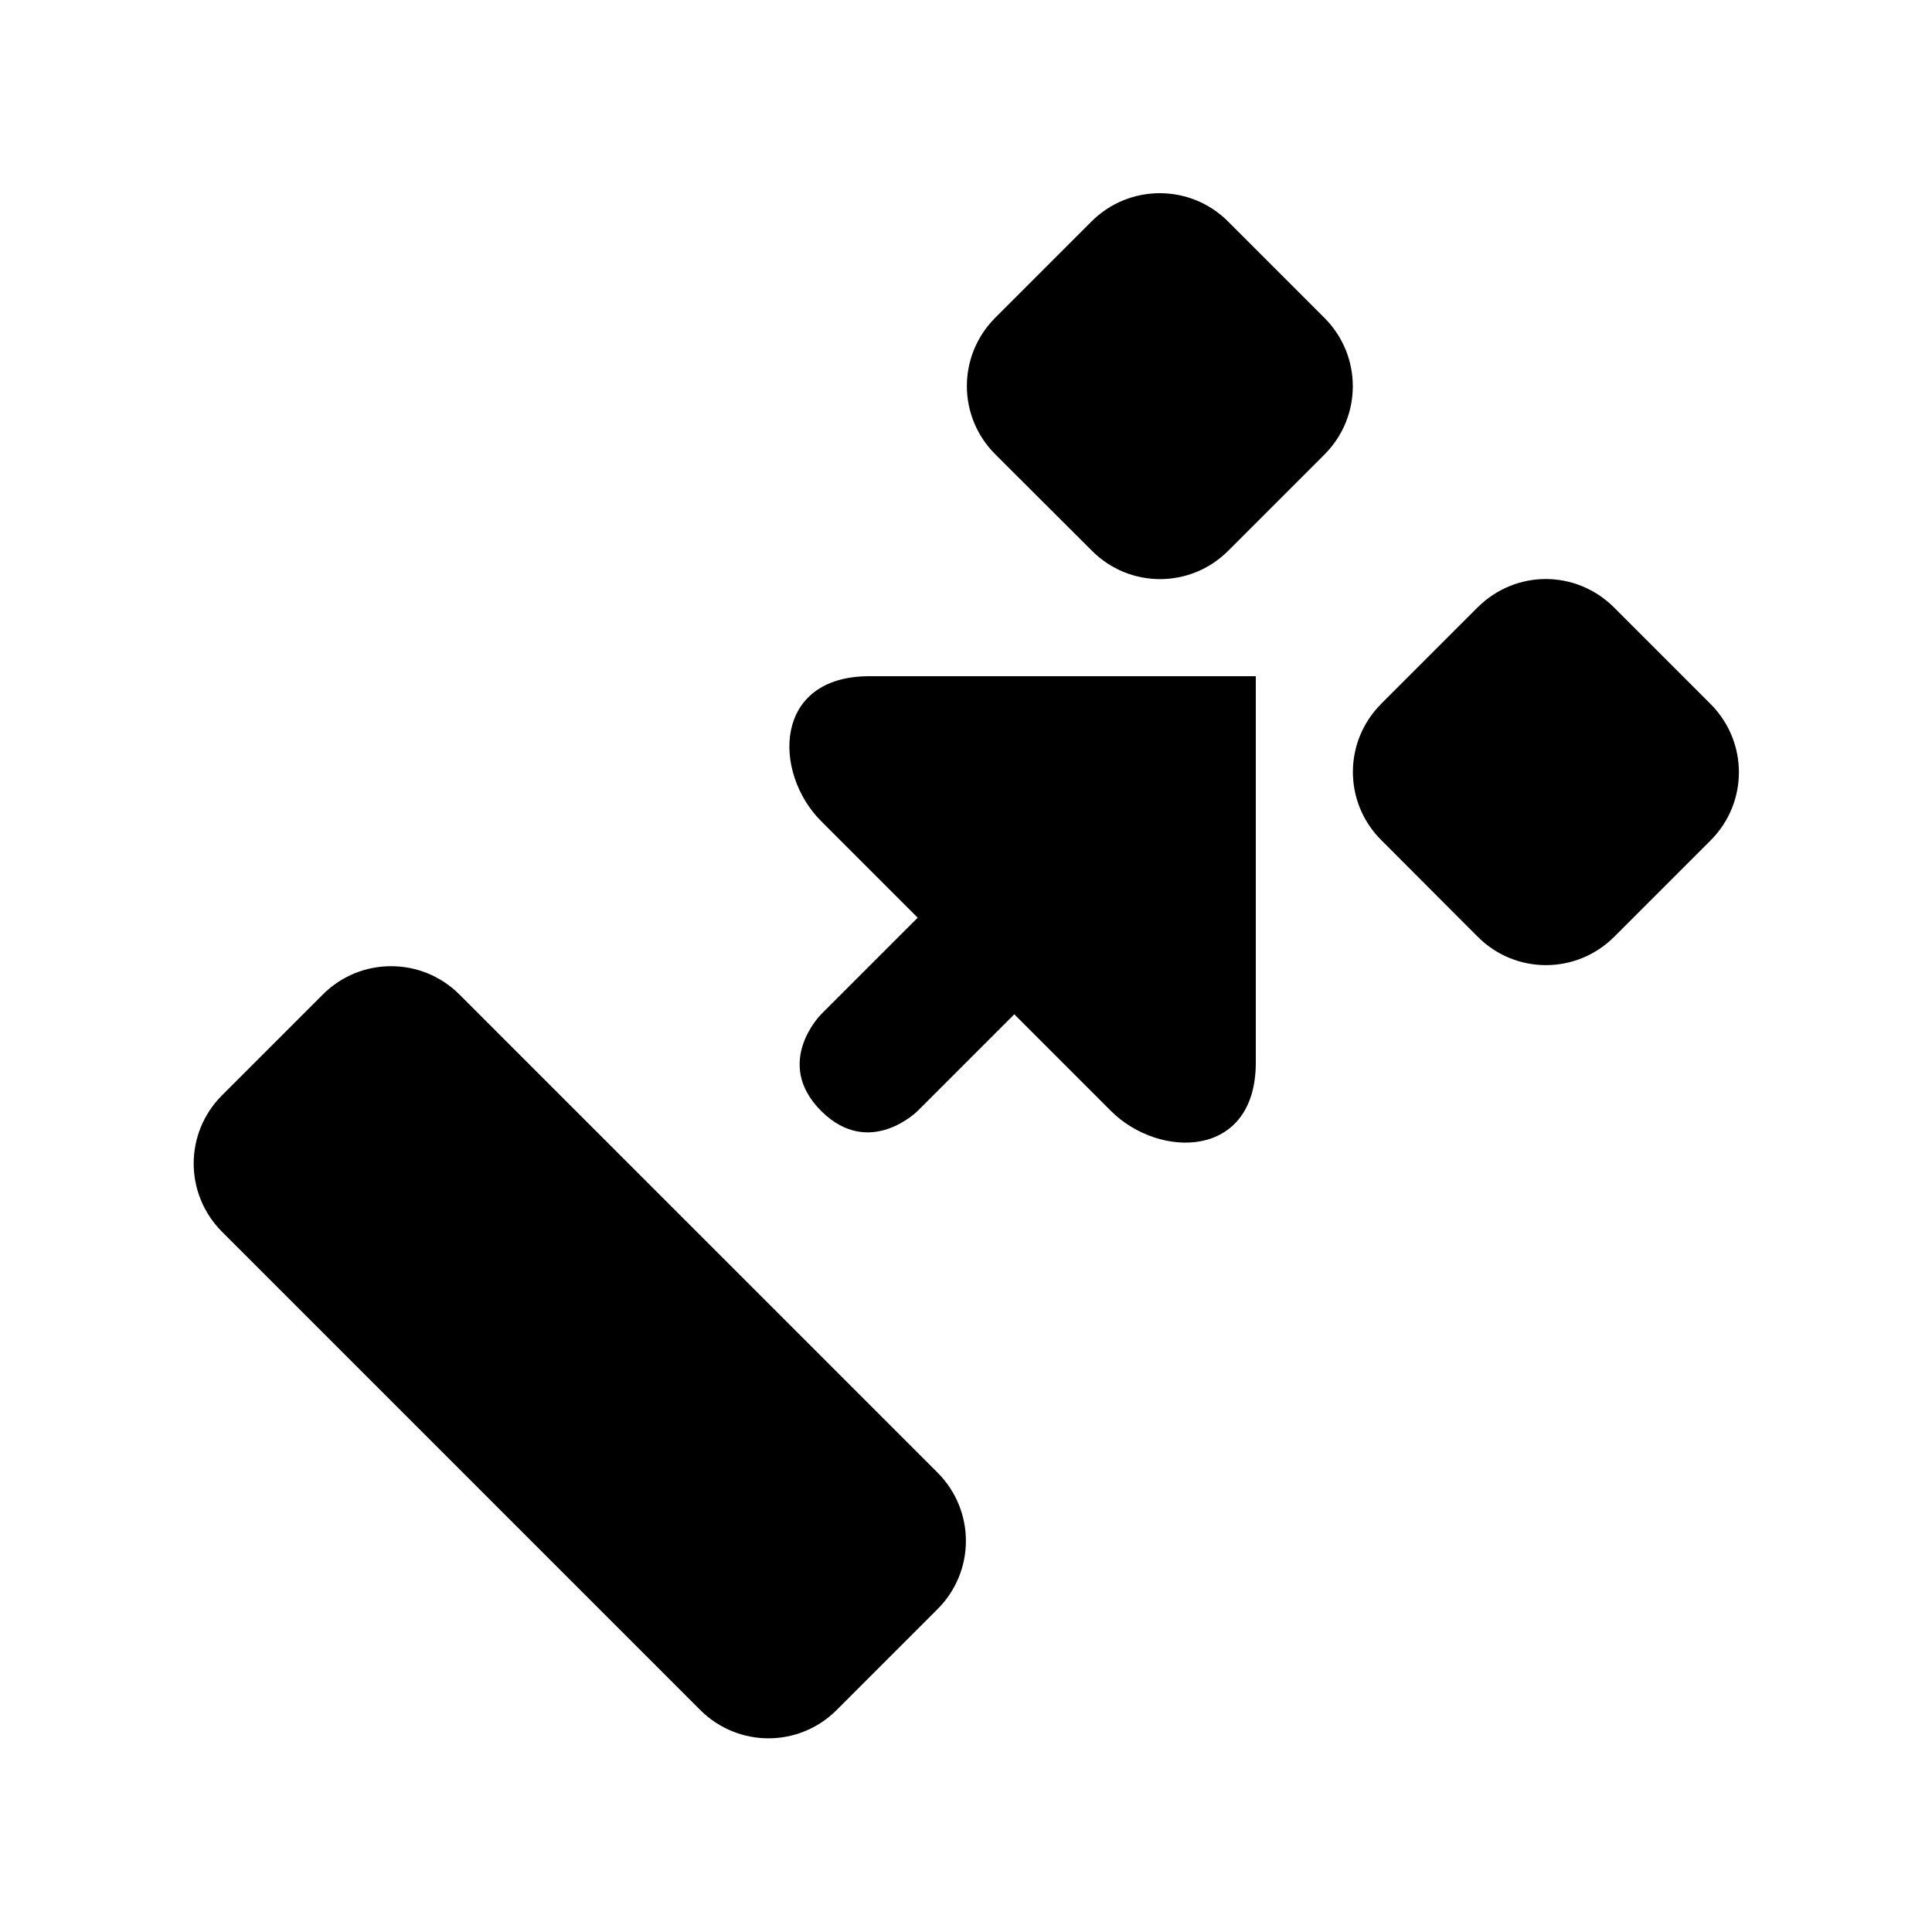
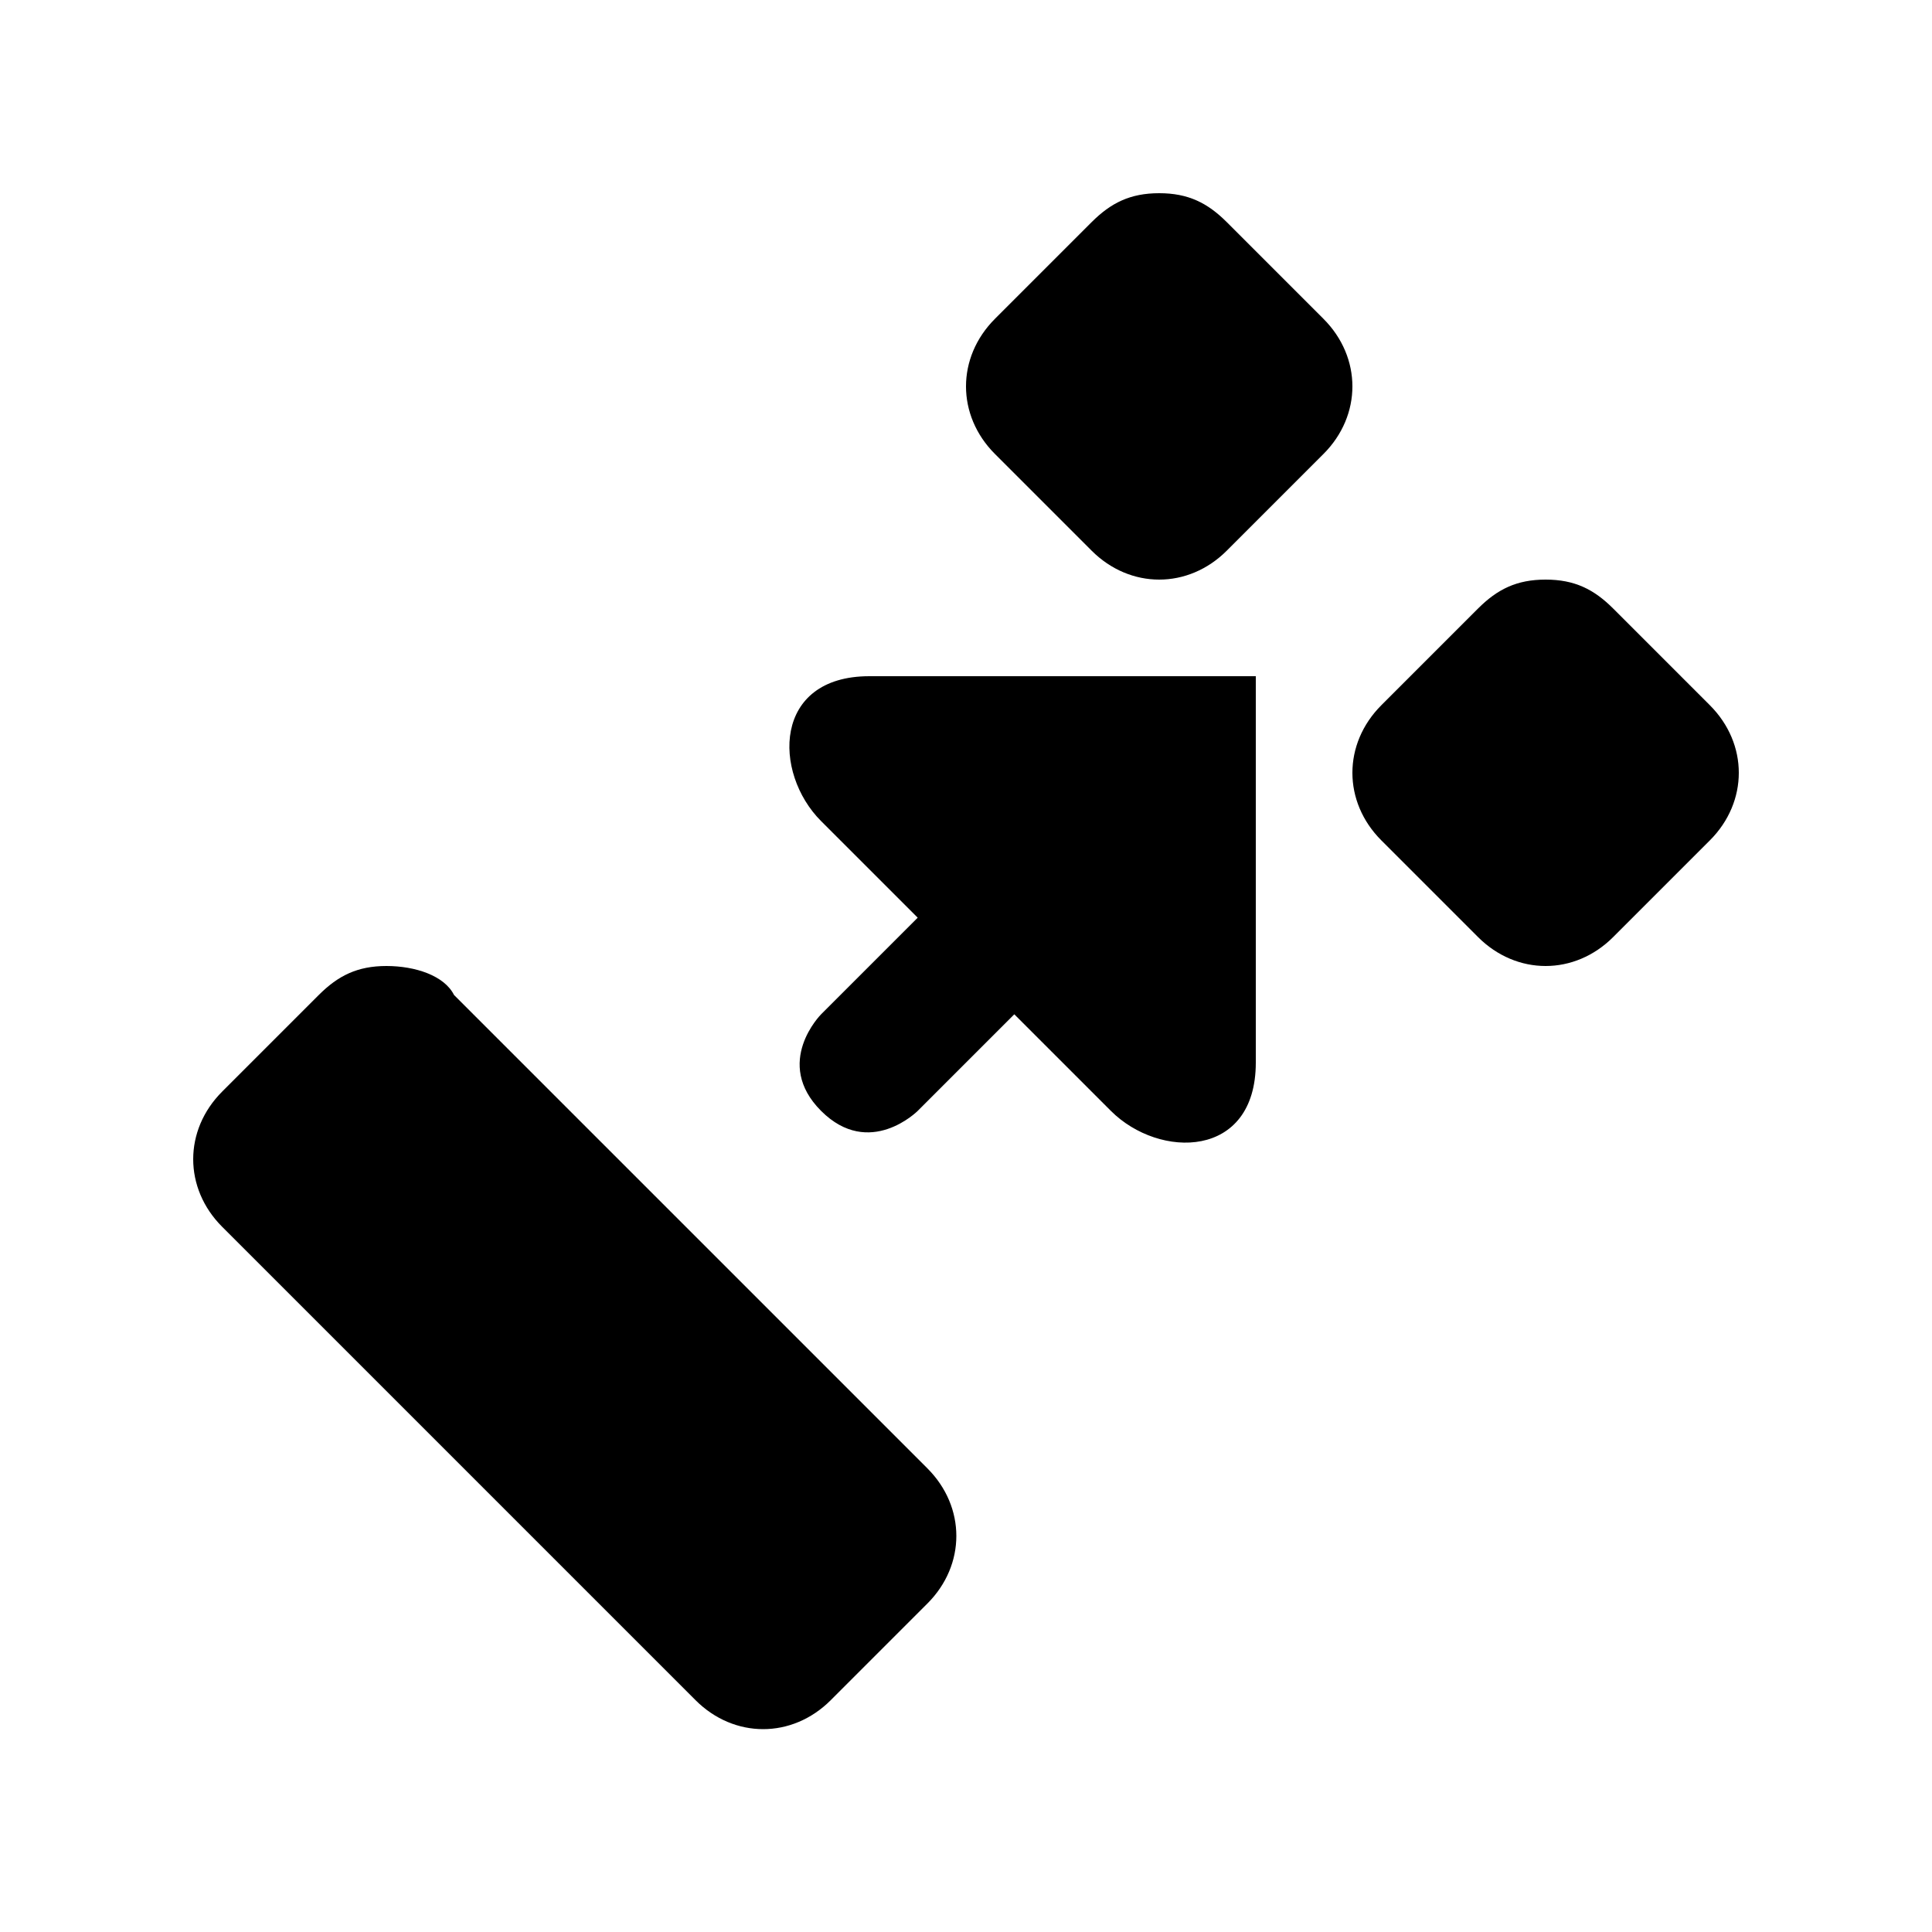
- <svg xmlns="http://www.w3.org/2000/svg" xmlns:xlink="http://www.w3.org/1999/xlink" width="20" height="20" id="svg5738" version="1.1">
-   <defs id="defs5740">
-     <linearGradient xlink:href="#linearGradient4103" id="linearGradient4184" gradientUnits="userSpaceOnUse" x1="3003" y1="10" x2="3017" y2="10" gradientTransform="translate(1,2.6171874e-6)" />
-     <linearGradient id="linearGradient4103">
-       <stop style="stop-color:#000000;stop-opacity:1;" offset="0" id="stop4105" />
-       <stop style="stop-color:#000000;stop-opacity:0;" offset="1" id="stop4107" />
-     </linearGradient>
-   </defs>
-   <g id="layer1" transform="translate(0,-1032.362)">
-     <path style="color:#000000;clip-rule:nonzero;display:inline;overflow:visible;visibility:visible;opacity:1;isolation:auto;mix-blend-mode:normal;color-interpolation:sRGB;color-interpolation-filters:linearRGB;solid-color:#000000;solid-opacity:1;fill:#000000;fill-opacity:1;fill-rule:nonzero;stroke:none;stroke-width:2;stroke-linecap:butt;stroke-linejoin:miter;stroke-miterlimit:4;stroke-dasharray:none;stroke-dashoffset:0;stroke-opacity:1;marker:none;color-rendering:auto;image-rendering:auto;shape-rendering:auto;text-rendering:auto;enable-background:accumulate" d="M 12.006 2 C 11.75 2 11.495 2.097 11.299 2.293 L 10.303 3.289 C 9.911 3.681 9.911 4.312 10.303 4.703 L 11.303 5.701 C 11.694 6.093 12.323 6.093 12.715 5.701 L 13.711 4.705 C 14.102 4.314 14.102 3.683 13.711 3.291 L 12.713 2.293 C 12.517 2.097 12.261 2 12.006 2 z M 16.002 5.994 C 15.746 5.994 15.491 6.093 15.295 6.289 L 14.299 7.285 C 13.907 7.677 13.907 8.306 14.299 8.697 L 15.297 9.697 C 15.688 10.089 16.319 10.089 16.711 9.697 L 17.707 8.701 C 18.099 8.31 18.099 7.679 17.707 7.287 L 16.709 6.289 C 16.513 6.093 16.257 5.994 16.002 5.994 z M 9 7 C 8 7 8 8 8.5 8.5 C 8.833 8.833 9.5 9.5 9.5 9.5 L 8.5 10.5 C 8.5 10.5 8 11 8.5 11.5 C 9 12 9.5 11.5 9.5 11.5 L 10.5 10.5 L 11.5 11.5 C 12 12 13 12 13 11 L 13 7 L 9 7 z M 4.049 10.002 C 3.793 10.002 3.538 10.099 3.342 10.295 L 2.299 11.338 C 1.907 11.729 1.907 12.36 2.299 12.752 L 7.248 17.701 C 7.64 18.093 8.271 18.093 8.662 17.701 L 9.705 16.658 C 10.097 16.267 10.097 15.636 9.705 15.244 L 4.756 10.295 C 4.56 10.099 4.304 10.002 4.049 10.002 z " transform="translate(0,1032.362)" id="rect9198" />
-   </g>
+ <svg xmlns="http://www.w3.org/2000/svg" viewBox="0 0 20 20">
+   <path d="m12 2c-.3 0-.5.1-.7.3l-1 1c-.4.4-.4 1 0 1.4l1 1c.4.4 1 .4 1.4 0l1-1c.4-.4.4-1 0-1.4l-1-1c-.2-.2-.4-.3-.7-.3zm4 4c-.3 0-.5.1-.7.3l-1 1c-.4.4-.4 1 0 1.4l1 1c.4.4 1 .4 1.4 0l1-1c.4-.4.4-1 0-1.4l-1-1c-.2-.2-.4-.3-.7-.3zm-7 1c-1 0-1 1-.5 1.5.3.3 1 1 1 1l-1 1s-.5.5 0 1 1 0 1 0l1-1 1 1c.5.5 1.5.5 1.5-.5v-4zm-5 3c-.3 0-.5.1-.7.3l-1 1c-.4.4-.4 1 0 1.4l4.9 4.9c.4.4 1 .4 1.4 0l1-1c.4-.4.4-1 0-1.4l-4.9-4.9c-.1-.2-.4-.3-.7-.3z" />
</svg>
